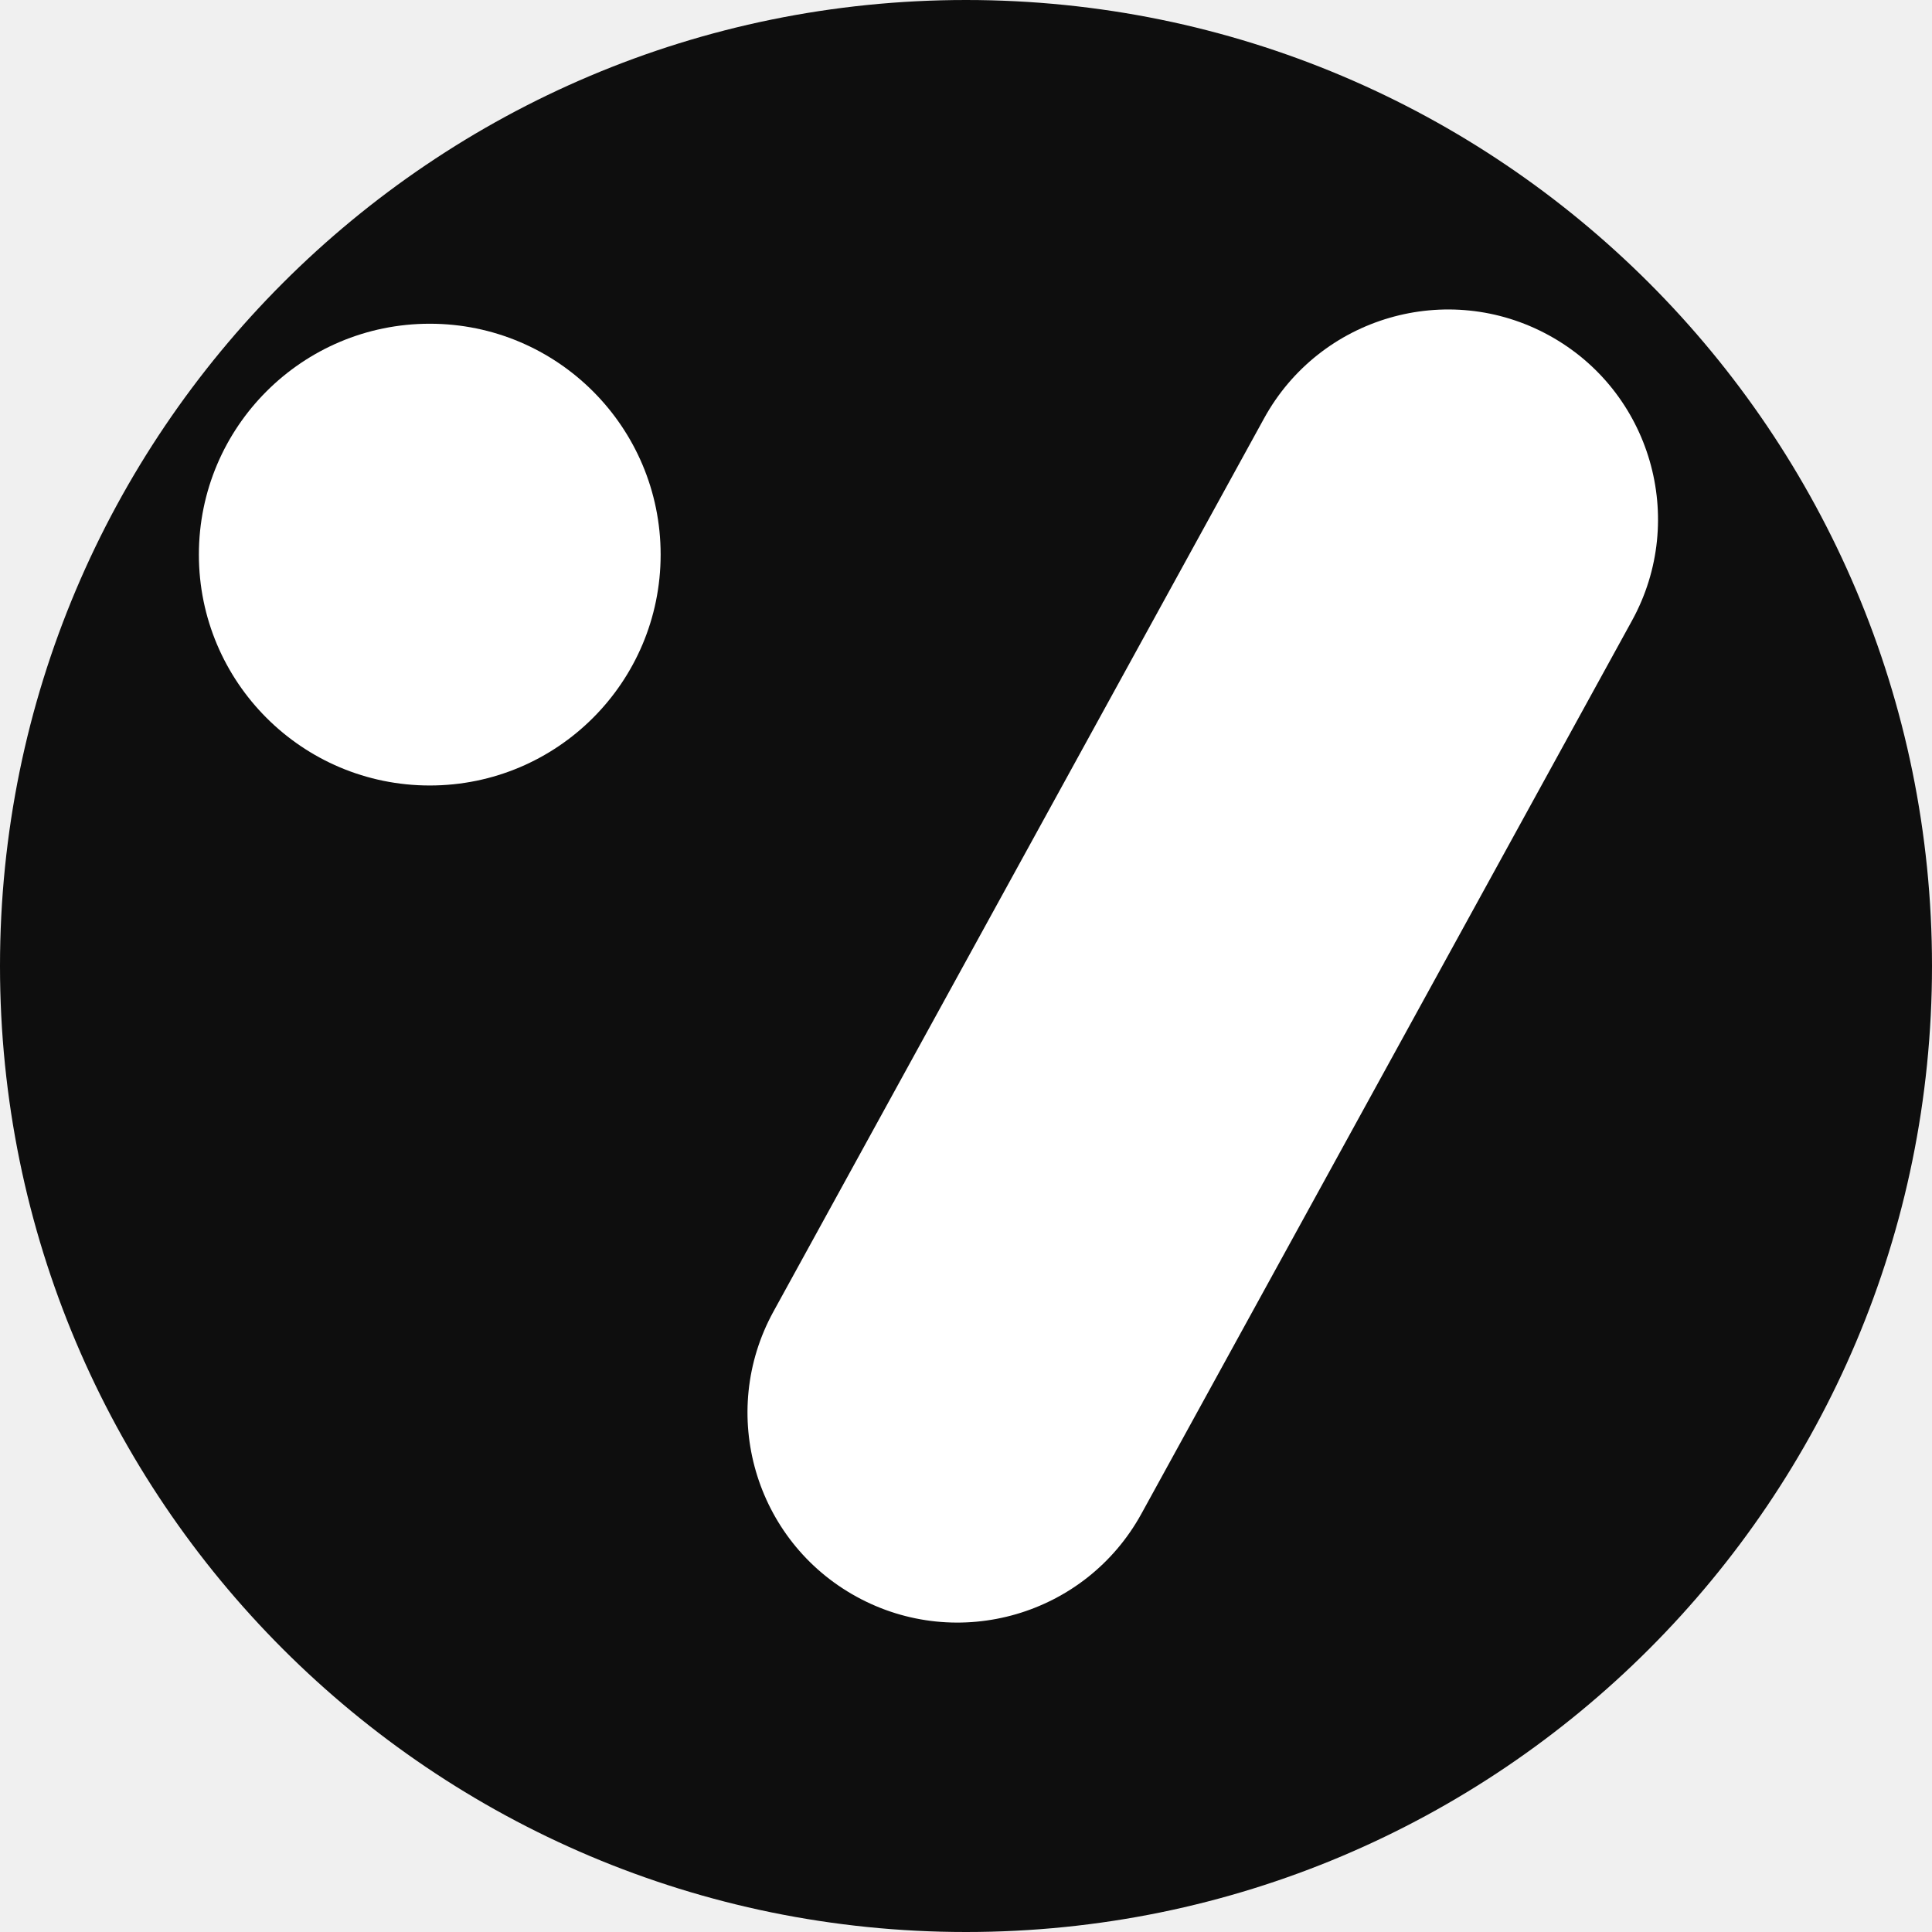
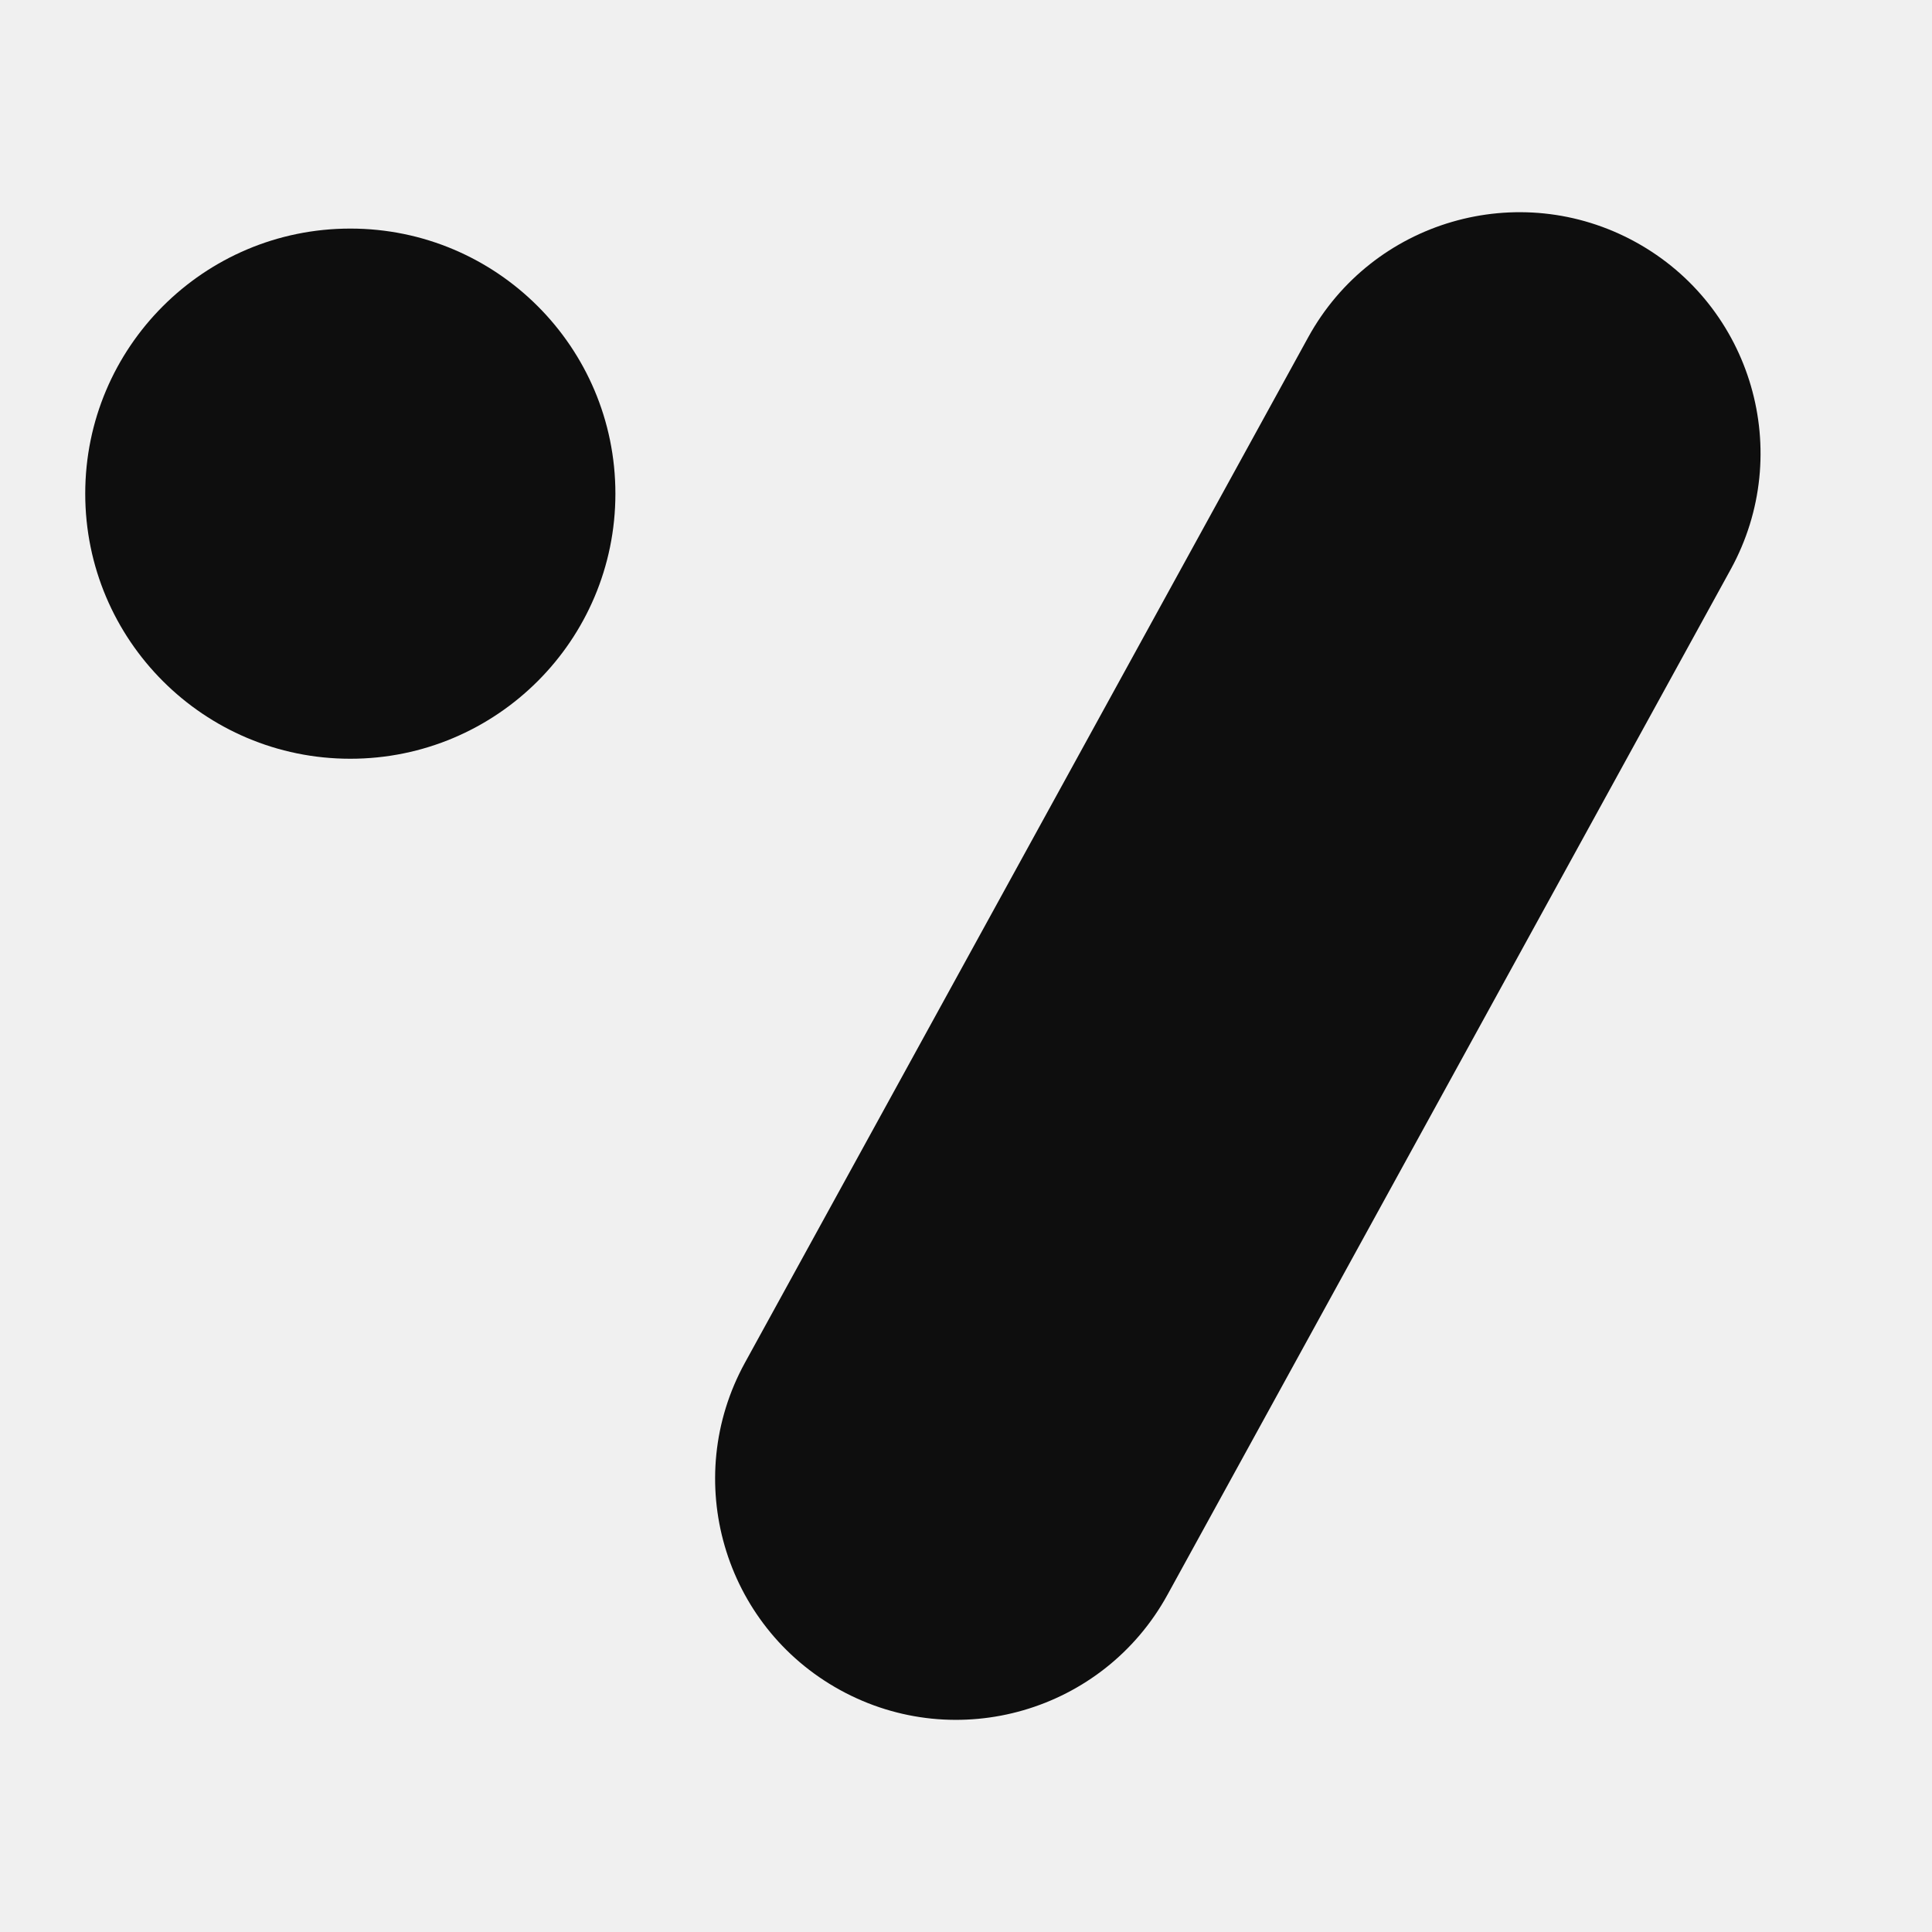
<svg xmlns="http://www.w3.org/2000/svg" viewBox="0 0 64 64">
-   <circle cx="32" cy="32" r="32" fill="#0E0E0E" />
-   <svg viewBox="7 7.26 34 34" x="5" y="5" width="54" height="54">
-     <rect x="8" y="10.864" width="9.631" height="9.631" rx="4.816" fill="#ffffff" />
-     <rect x="32.325" y="9" width="8.757" height="30.012" rx="4.379" transform="rotate(28.7796 32.3247 9)" fill="#ffffff" />
+   <style>
+     .mark { fill: #0E0E0E; }
+     @media (prefers-color-scheme: dark) {
+       .mark { fill: #ffffff; }
+     }
+   </style>
+   <svg viewBox="7 7.26 34 34" x="1" y="1" width="62" height="62">
+     <rect class="mark" x="8" y="10.864" width="9.631" height="9.631" rx="4.816" />
+     <rect class="mark" x="32.325" y="9" width="8.757" height="30.012" rx="4.379" transform="rotate(28.7796 32.3247 9)" />
  </svg>
</svg>
